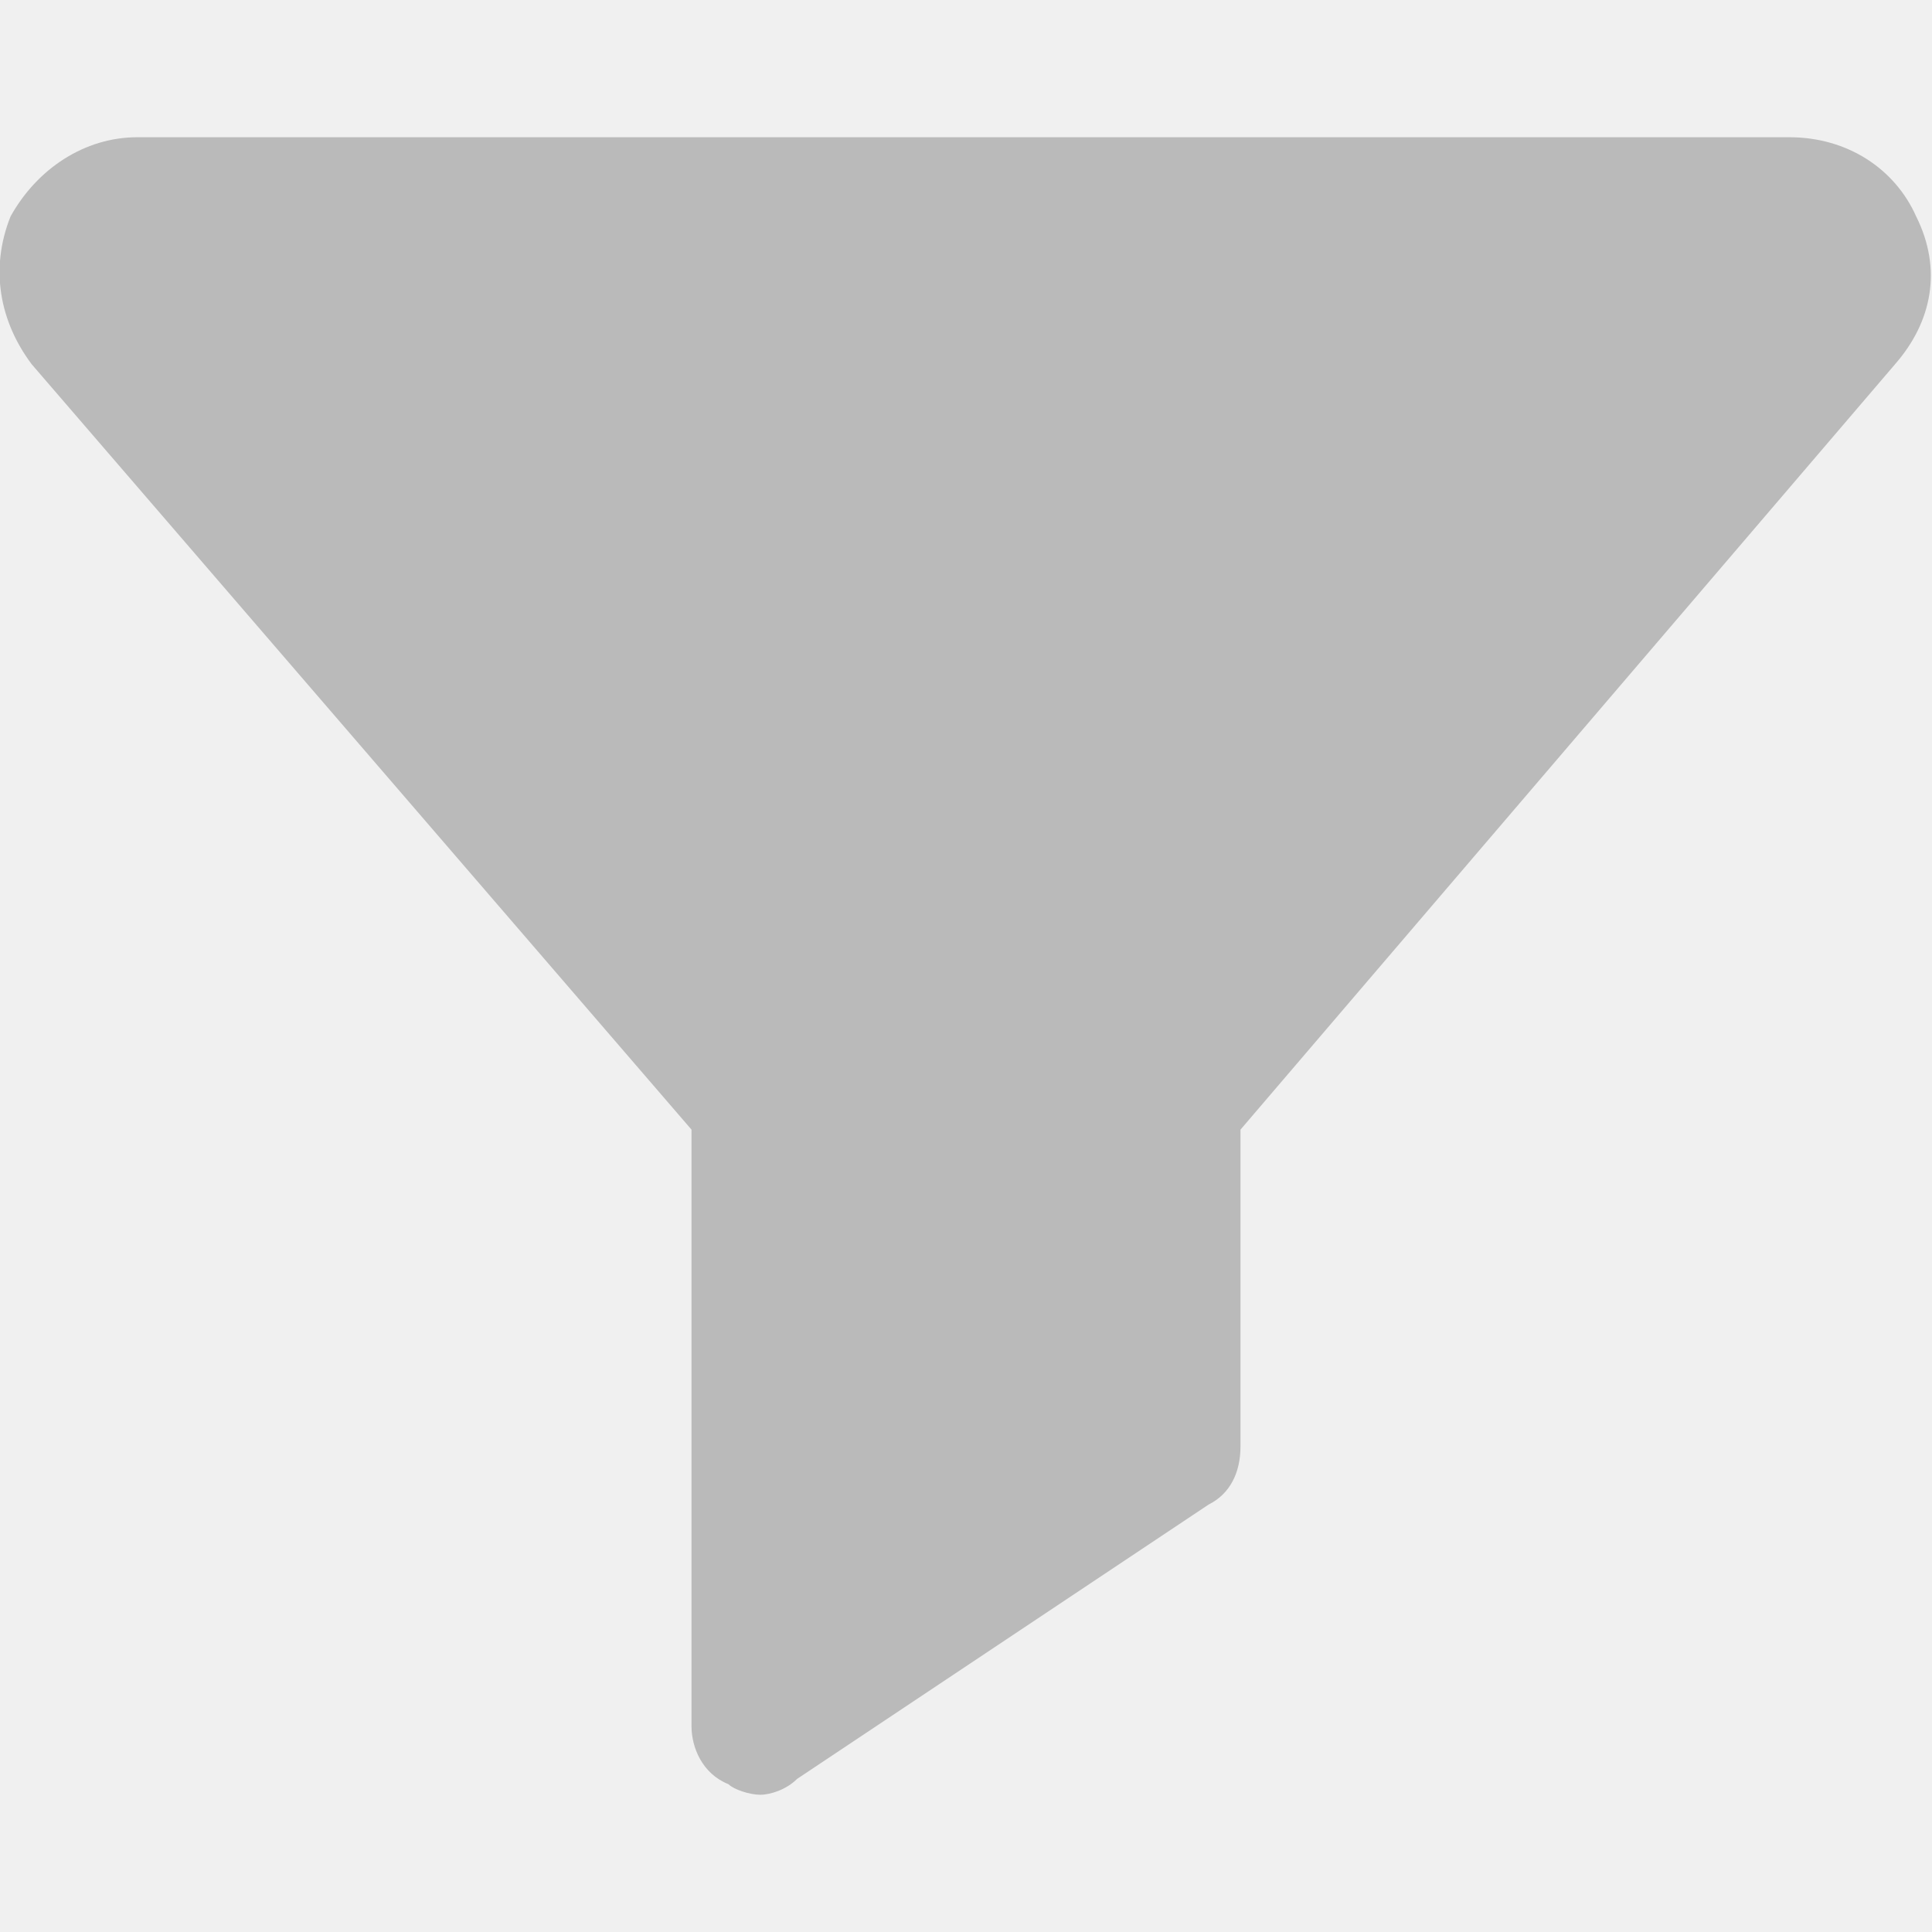
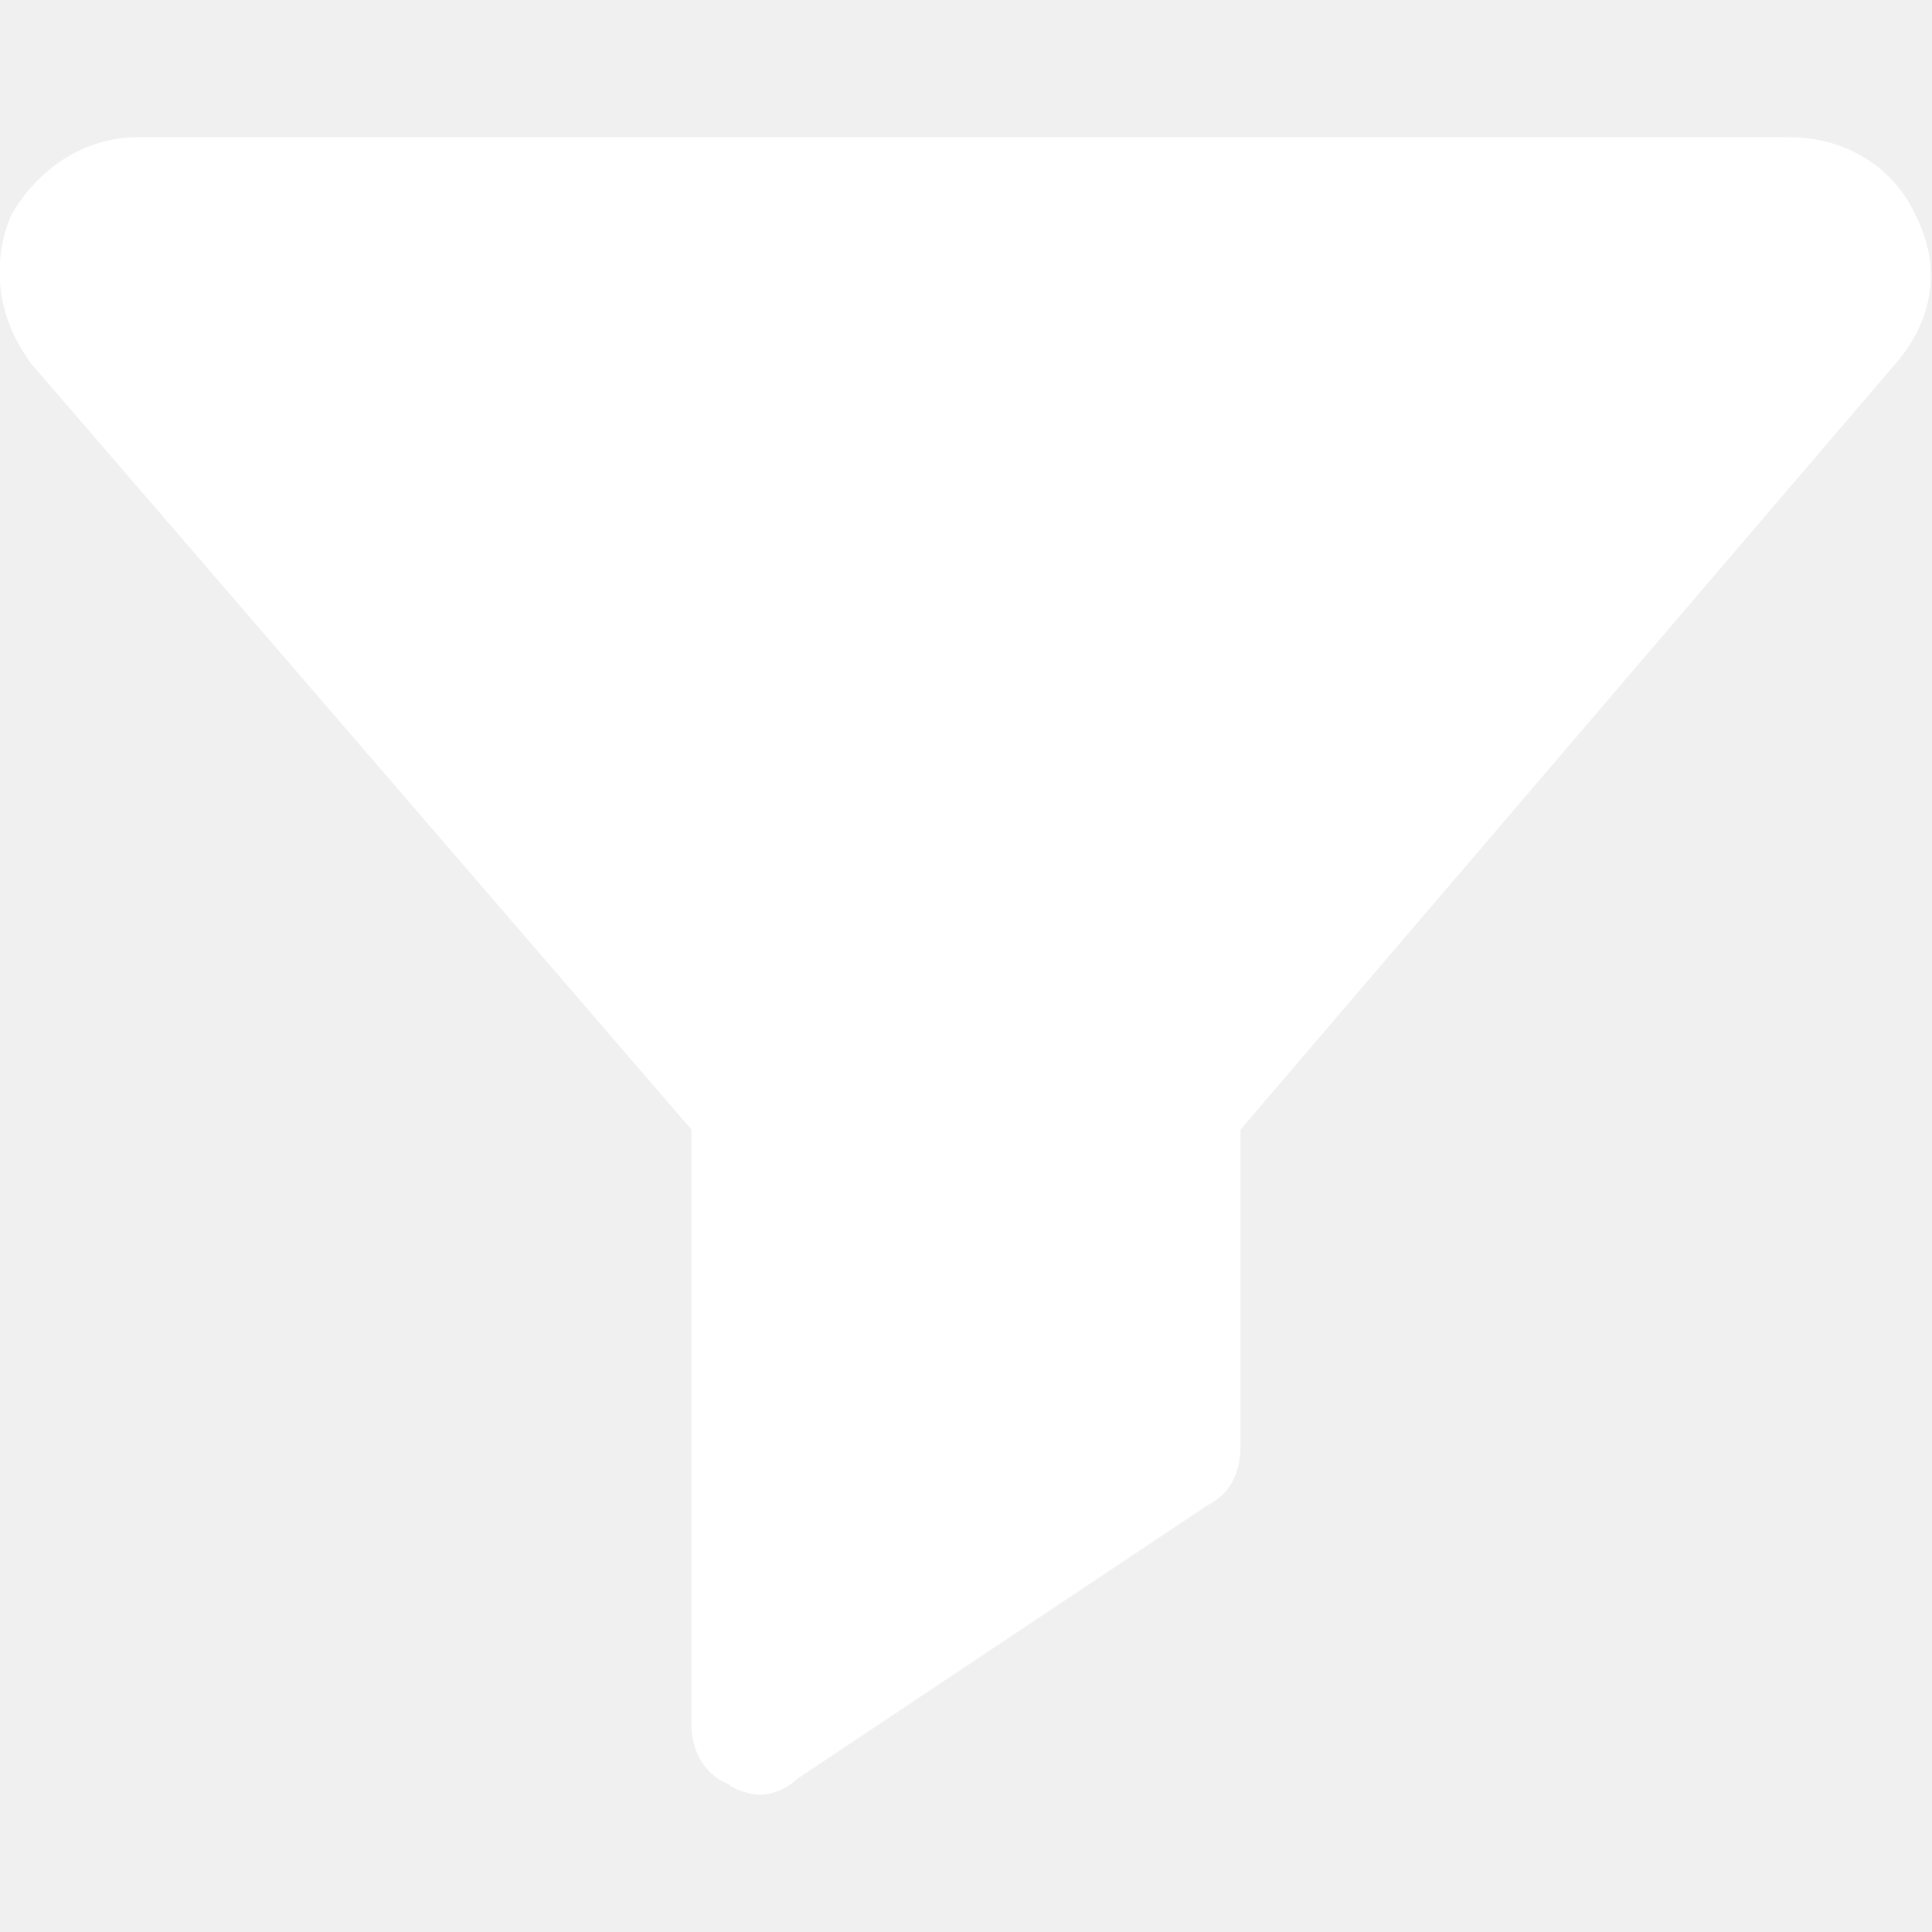
<svg xmlns="http://www.w3.org/2000/svg" xml:space="preserve" width="24px" height="24px" version="1.1" shape-rendering="geometricPrecision" text-rendering="geometricPrecision" image-rendering="optimizeQuality" fill-rule="evenodd" clip-rule="evenodd" viewBox="0 0 3.66 3.66">
  <g id="Vrstva_x0020_1">
    <rect fill="none" width="3.66" height="3.66" />
-     <path id="XMLID_276_" fill="#BABABA" d="M3.63 0.41c-0.04,-0.09 -0.13,-0.15 -0.24,-0.15l-3.13 0c-0.1,0 -0.19,0.06 -0.24,0.15 -0.04,0.1 -0.02,0.2 0.04,0.28l0 0 1.25 1.45 0 1.13c0,0.04 0.02,0.09 0.07,0.11 0.01,0.01 0.04,0.02 0.06,0.02 0.02,0 0.05,-0.01 0.07,-0.03l0.78 -0.52c0.04,-0.02 0.06,-0.06 0.06,-0.11l0 -0.6 1.24 -1.45c0.07,-0.08 0.09,-0.18 0.04,-0.28z" />
+     <path id="XMLID_276_" fill="#ffffff" d="M3.63 0.41c-0.04,-0.09 -0.13,-0.15 -0.24,-0.15l-3.13 0c-0.1,0 -0.19,0.06 -0.24,0.15 -0.04,0.1 -0.02,0.2 0.04,0.28l0 0 1.25 1.45 0 1.13c0,0.04 0.02,0.09 0.07,0.11 0.01,0.01 0.04,0.02 0.06,0.02 0.02,0 0.05,-0.01 0.07,-0.03l0.78 -0.52c0.04,-0.02 0.06,-0.06 0.06,-0.11l0 -0.6 1.24 -1.45c0.07,-0.08 0.09,-0.18 0.04,-0.28z" />
  </g>
</svg>
